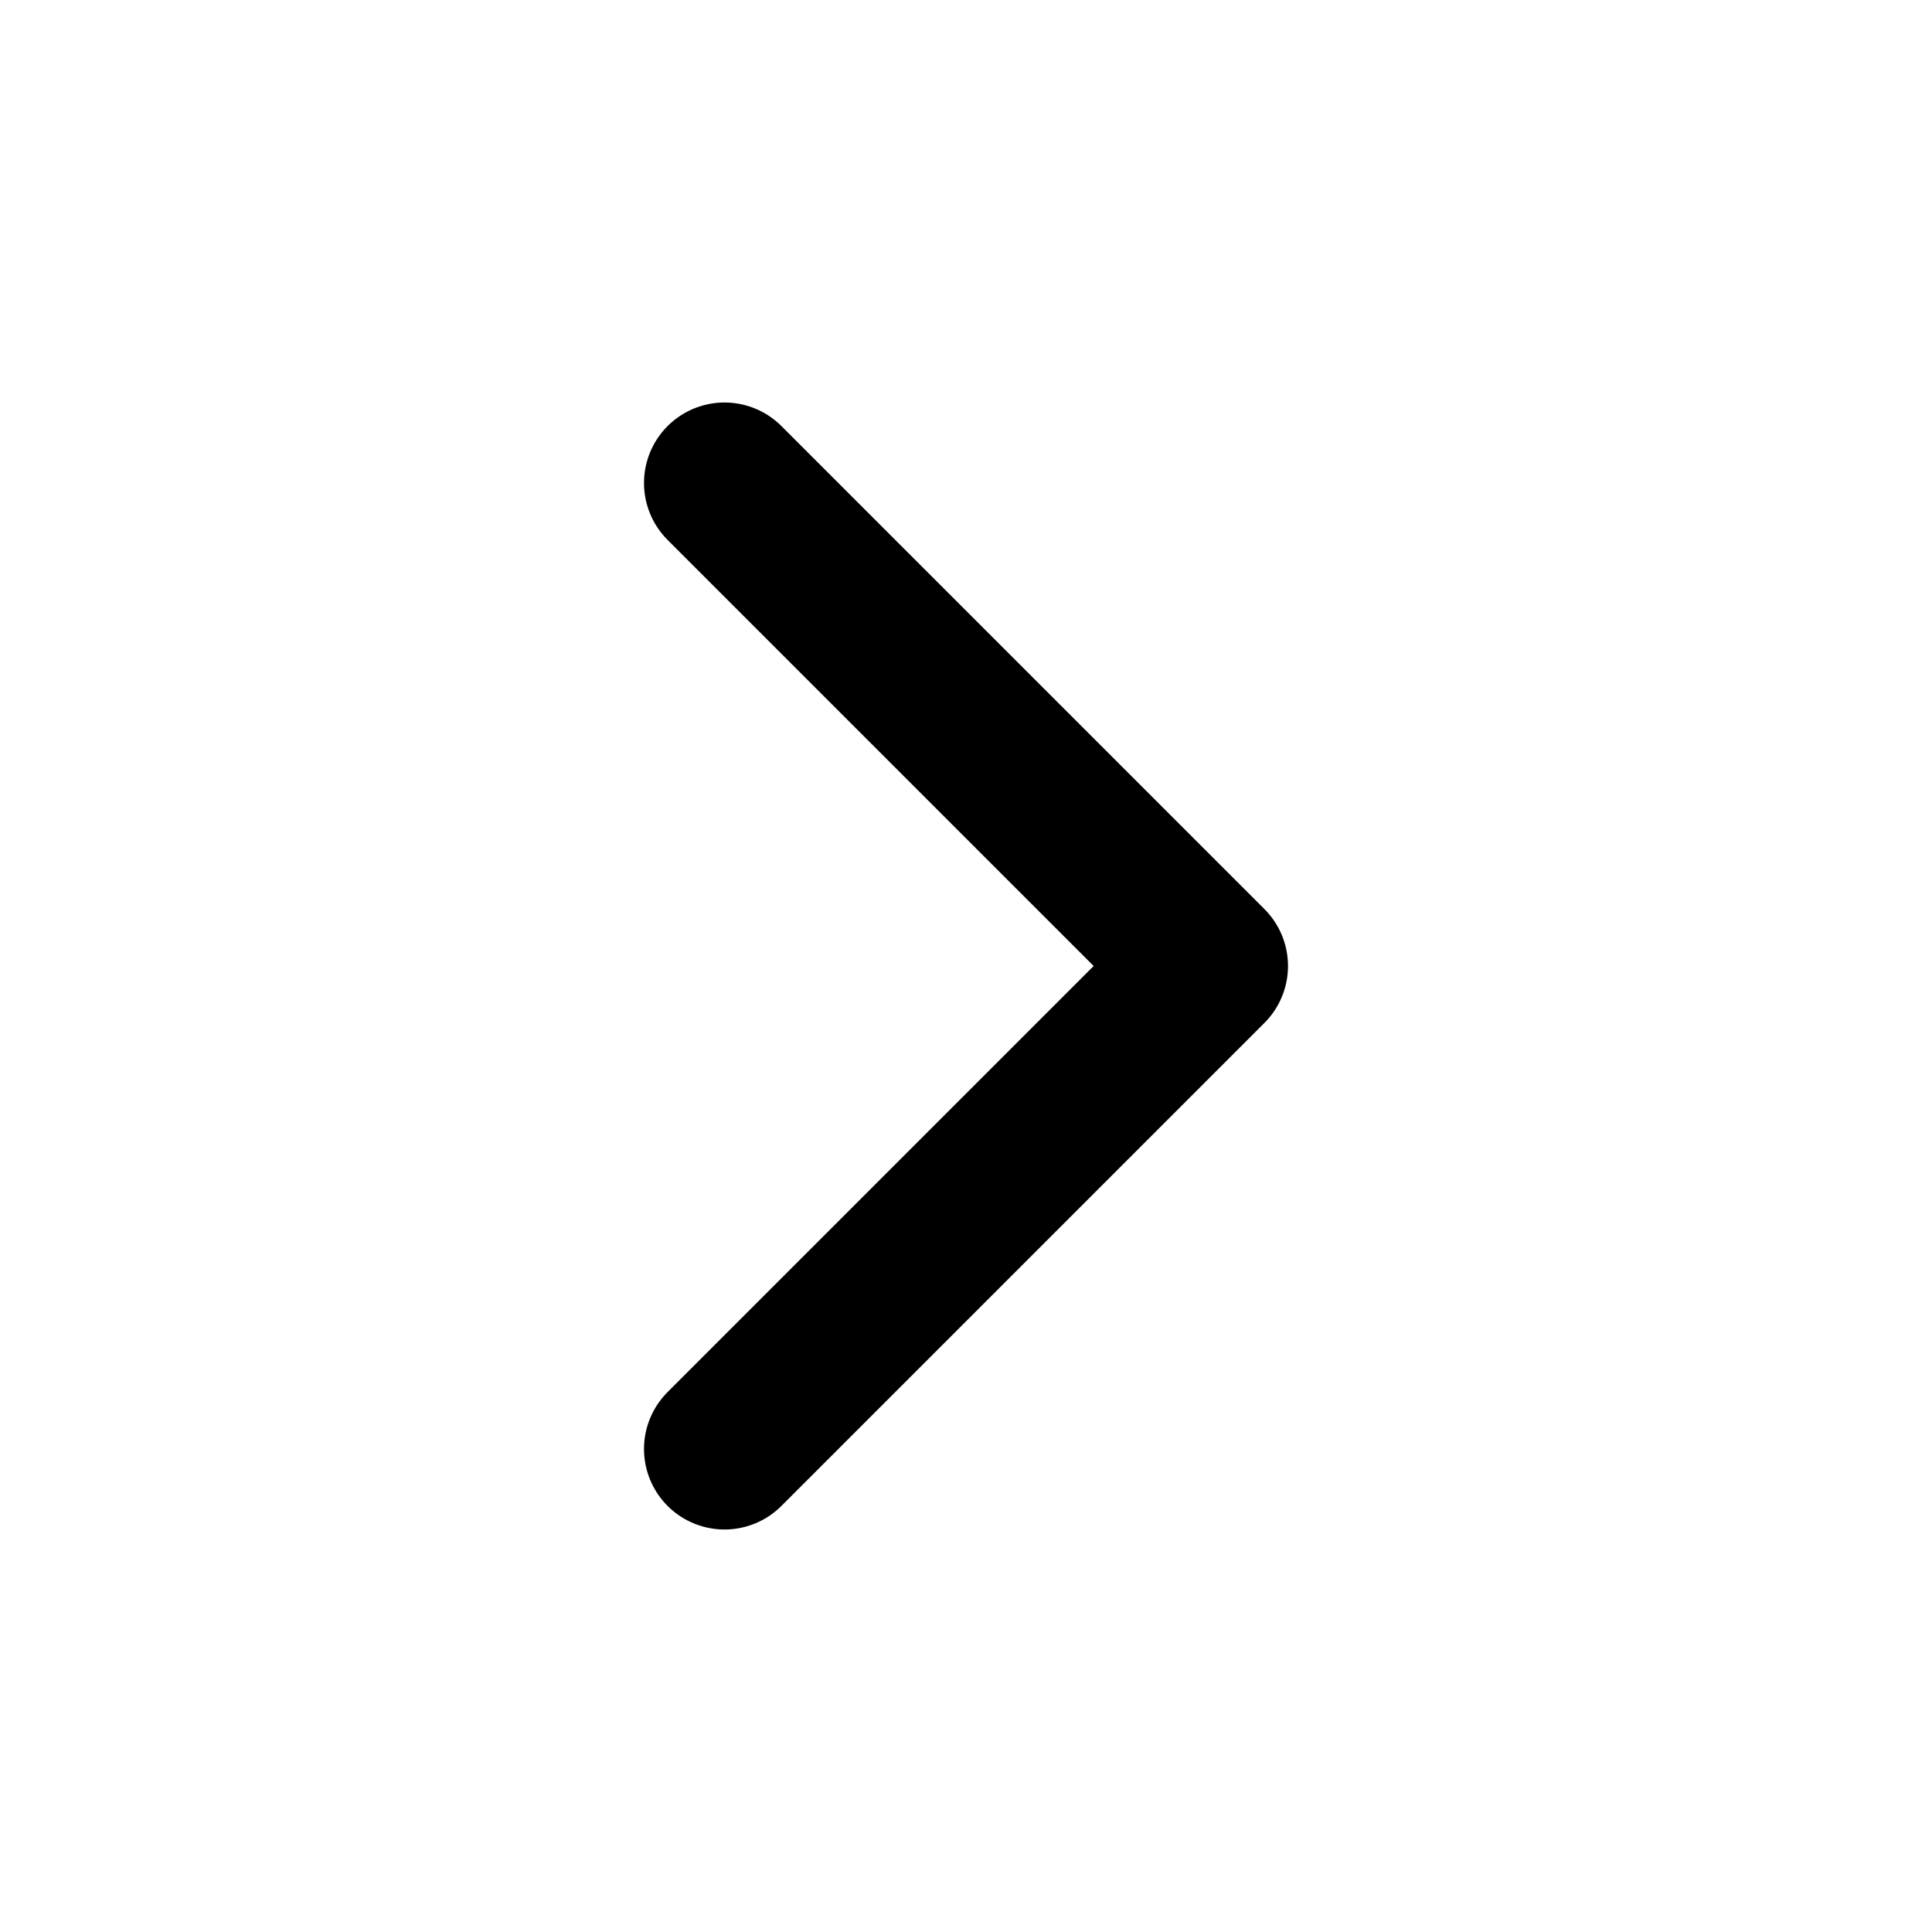
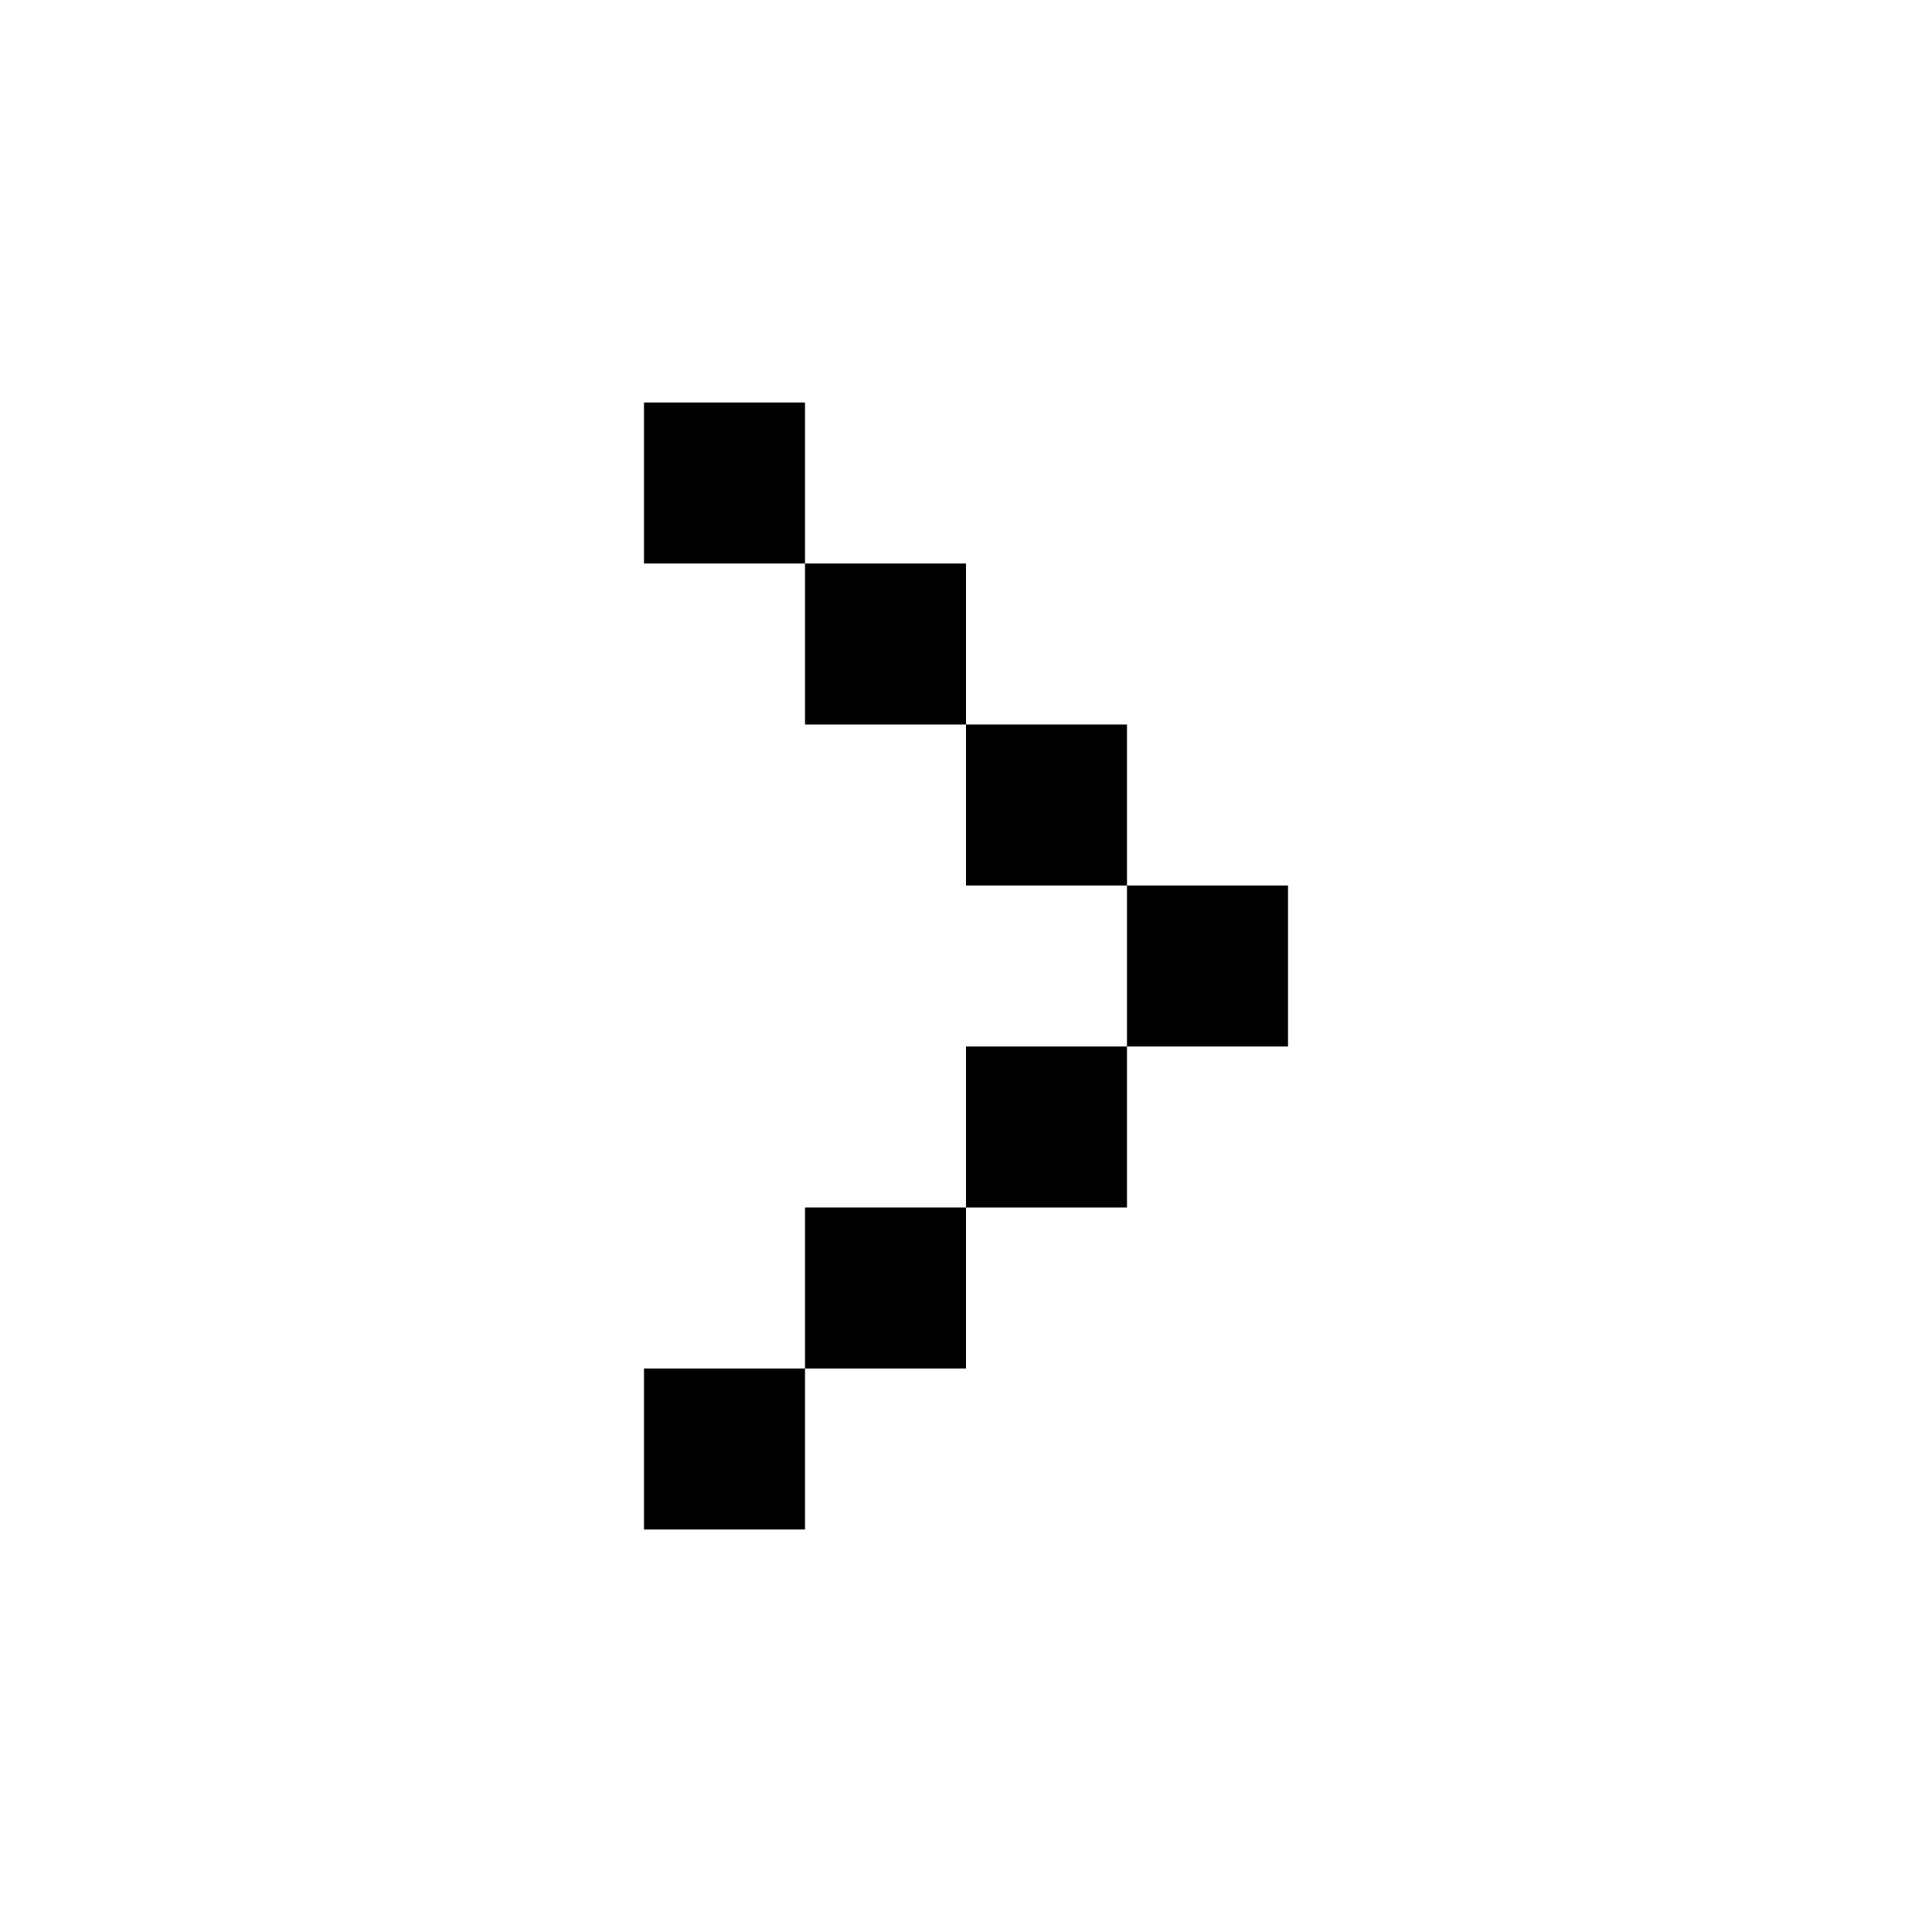
- <svg xmlns="http://www.w3.org/2000/svg" class="lucide lucide-chevron-right" width="24" height="24" viewBox="0 0 24 24" fill="none" stroke="currentColor" stroke-width="2" stroke-linecap="round" stroke-linejoin="round">
-   <path d="m9 18 6-6-6-6" />
+ <svg xmlns="http://www.w3.org/2000/svg" width="24" height="24" fill="currentColor" viewBox="0 0 24 24">
+   <path d="M16 13v-2h-2v2h2Zm-2-2V9h-2v2h2Zm0 4v-2h-2v2h2Zm-2-6V7h-2v2h2Zm0 8v-2h-2v2h2ZM10 7V5H8v2h2Zm0 12v-2H8v2h2Z" />
</svg>
